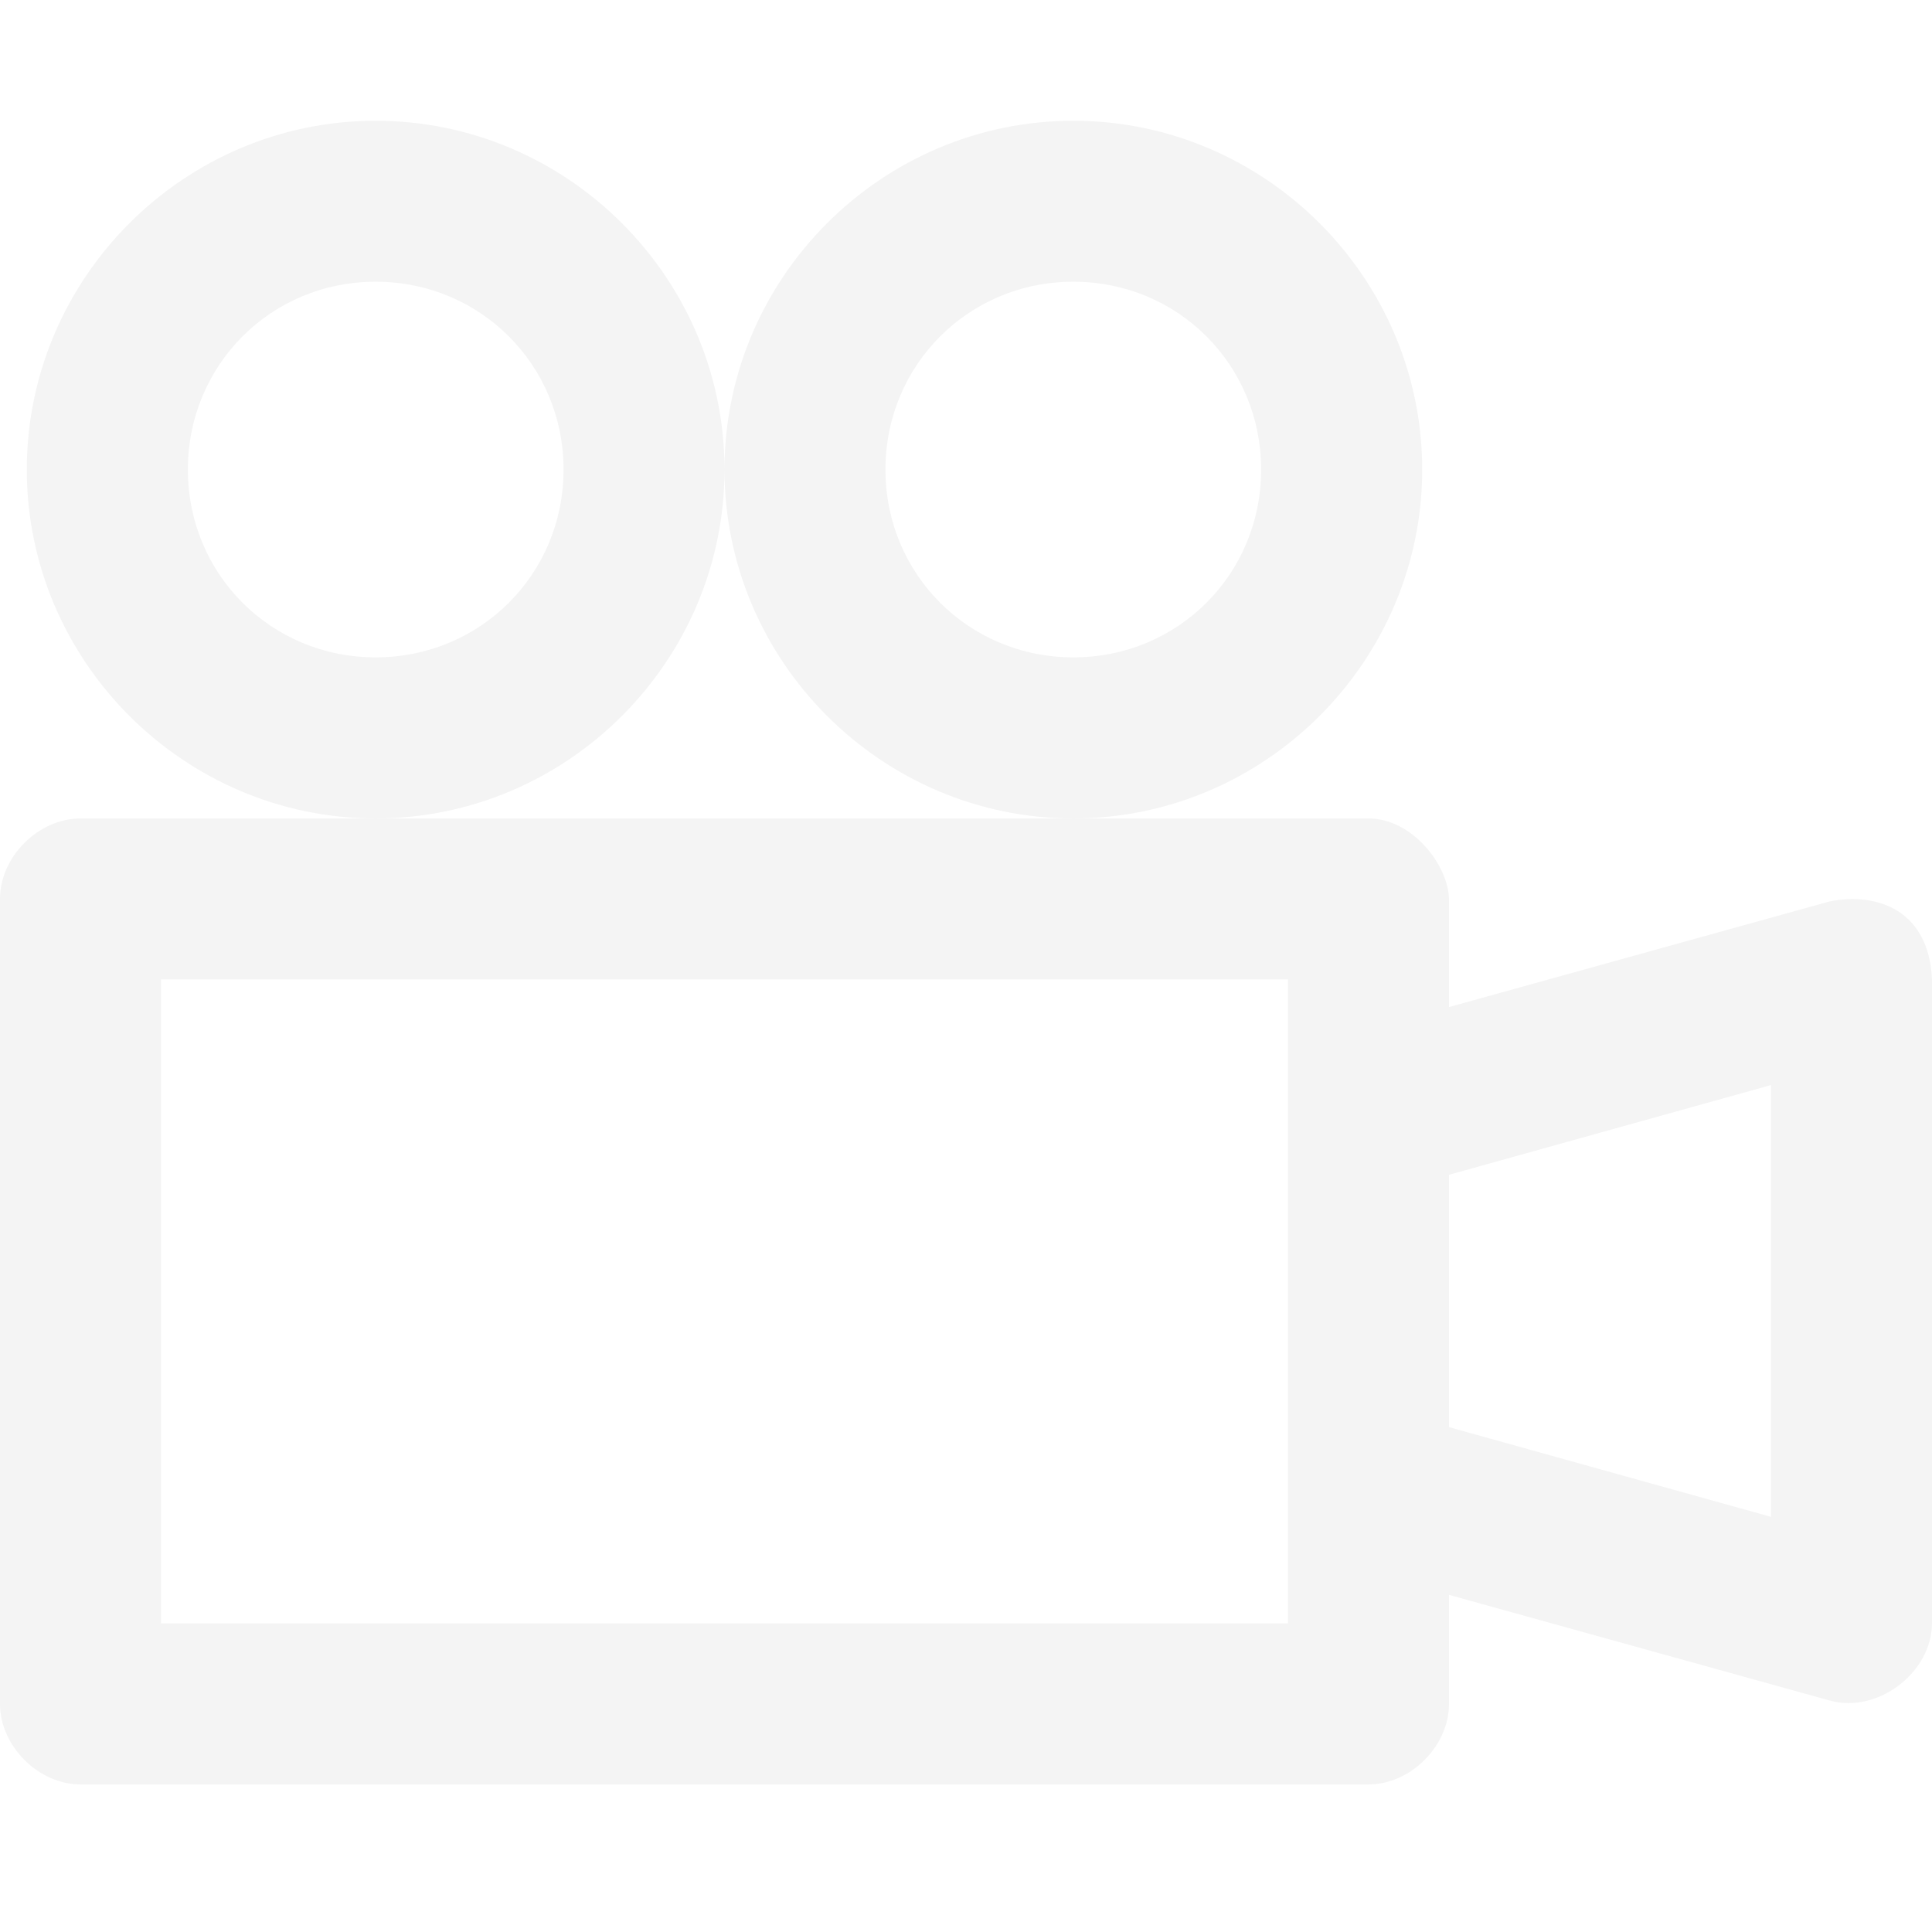
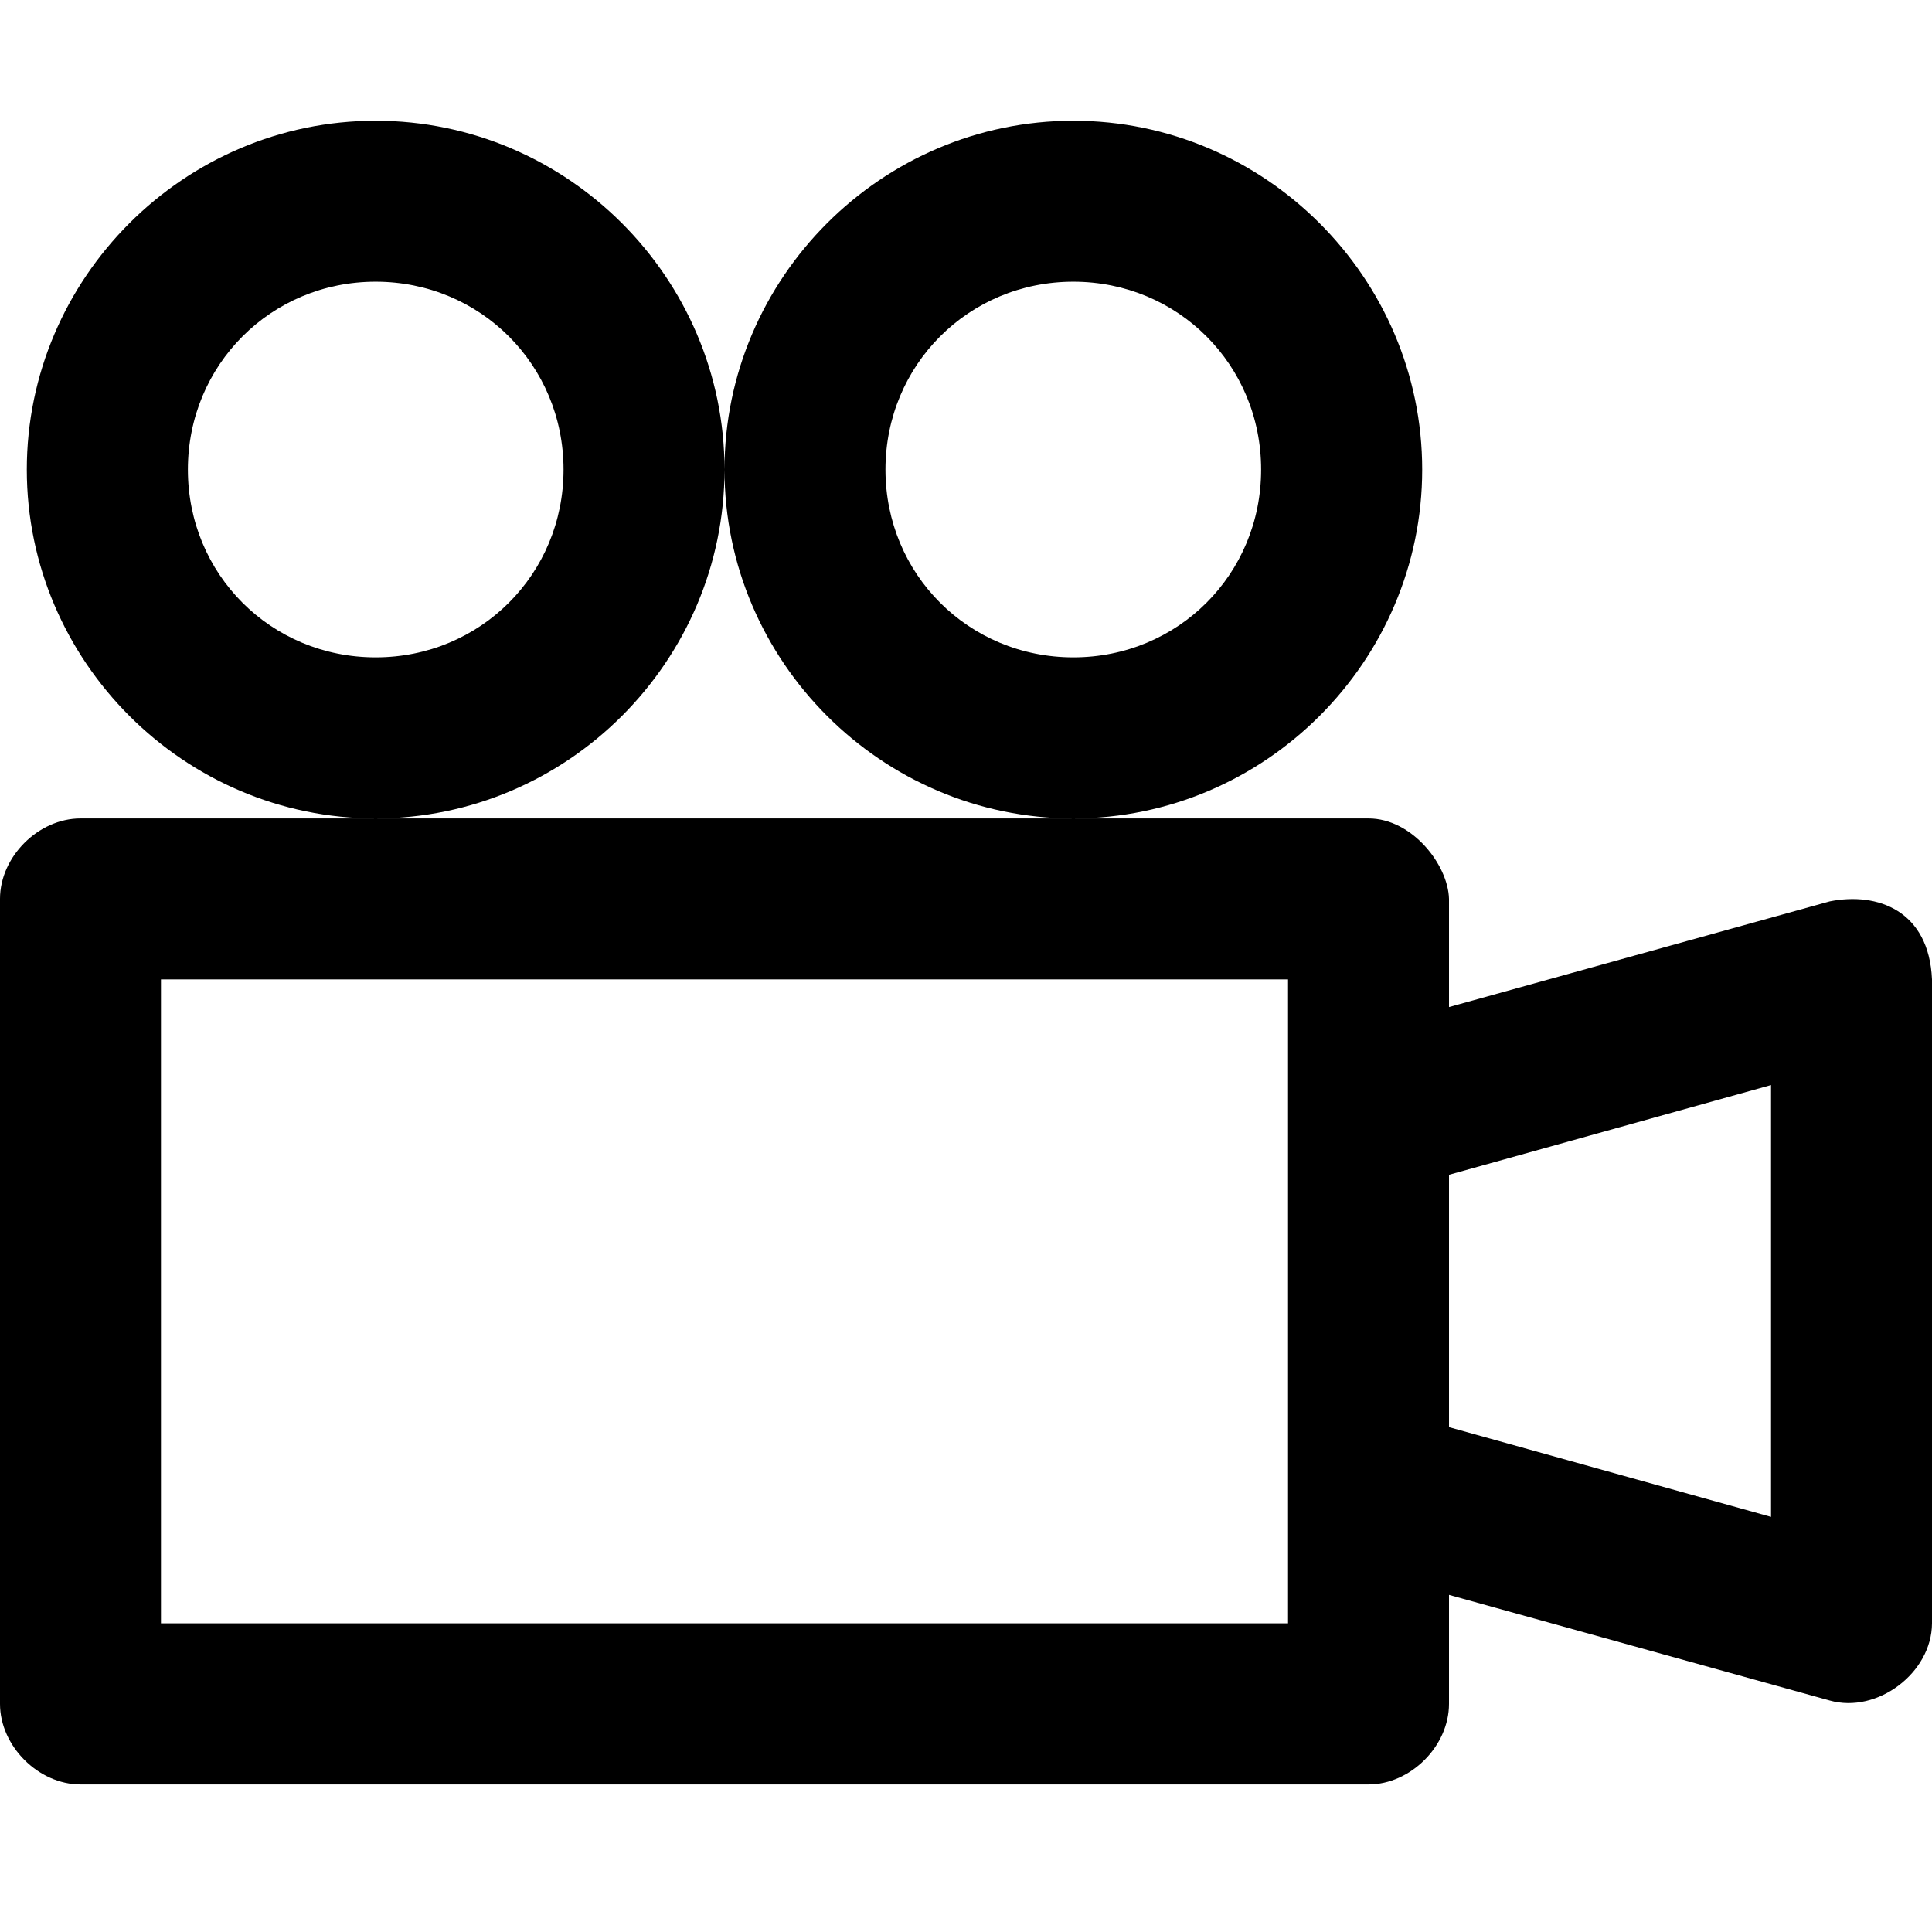
<svg xmlns="http://www.w3.org/2000/svg" width="16" height="16" viewBox="0 0 16 16" fill="none">
-   <path d="M3.111 1C1.524 1 0.222 2.301 0.222 3.889C0.222 5.476 1.524 6.778 3.111 6.778C4.699 6.778 6 5.476 6 3.889C6 2.301 4.699 1 3.111 1ZM6 3.889C6 5.476 7.301 6.778 8.889 6.778C10.476 6.778 11.778 5.476 11.778 3.889C11.778 2.301 10.476 1 8.889 1C7.301 1 6 2.301 6 3.889ZM8.889 6.778H3.111H0.667C0.318 6.778 4.44444e-05 7.095 0 7.444V14.111C4.44444e-05 14.46 0.318 14.778 0.667 14.778H11.333C11.682 14.778 12 14.46 12 14.111V13.208L15.153 14.083C15.547 14.194 15.998 13.854 16 13.444V8.111C15.975 7.54 15.548 7.386 15.153 7.465L12 8.34V7.444C11.993 7.164 11.696 6.778 11.333 6.778H8.889V6.778ZM3.111 2.333C3.978 2.333 4.667 3.022 4.667 3.889C4.667 4.756 3.978 5.444 3.111 5.444C2.244 5.444 1.556 4.756 1.556 3.889C1.556 3.022 2.244 2.333 3.111 2.333ZM8.889 2.333C9.756 2.333 10.444 3.022 10.444 3.889C10.444 4.756 9.756 5.444 8.889 5.444C8.022 5.444 7.333 4.756 7.333 3.889C7.333 3.022 8.022 2.333 8.889 2.333ZM1.333 8.111H10.667V13.444H1.333V8.111V8.111ZM14.667 8.986V12.562L12 11.819V9.729L14.667 8.986Z" fill="#F4F4F4" />
+   <path d="M3.111 1C1.524 1 0.222 2.301 0.222 3.889C0.222 5.476 1.524 6.778 3.111 6.778C4.699 6.778 6 5.476 6 3.889C6 2.301 4.699 1 3.111 1ZM6 3.889C6 5.476 7.301 6.778 8.889 6.778C10.476 6.778 11.778 5.476 11.778 3.889C11.778 2.301 10.476 1 8.889 1C7.301 1 6 2.301 6 3.889ZM8.889 6.778H3.111H0.667C0.318 6.778 4.44444e-05 7.095 0 7.444V14.111C4.44444e-05 14.46 0.318 14.778 0.667 14.778H11.333C11.682 14.778 12 14.46 12 14.111V13.208L15.153 14.083C15.547 14.194 15.998 13.854 16 13.444V8.111C15.975 7.54 15.548 7.386 15.153 7.465L12 8.34V7.444C11.993 7.164 11.696 6.778 11.333 6.778H8.889V6.778ZM3.111 2.333C3.978 2.333 4.667 3.022 4.667 3.889C4.667 4.756 3.978 5.444 3.111 5.444C2.244 5.444 1.556 4.756 1.556 3.889C1.556 3.022 2.244 2.333 3.111 2.333ZM8.889 2.333C9.756 2.333 10.444 3.022 10.444 3.889C10.444 4.756 9.756 5.444 8.889 5.444C8.022 5.444 7.333 4.756 7.333 3.889C7.333 3.022 8.022 2.333 8.889 2.333ZM1.333 8.111H10.667V13.444H1.333V8.111V8.111ZM14.667 8.986V12.562L12 11.819V9.729L14.667 8.986Z" fill="currentColor" />
</svg>
